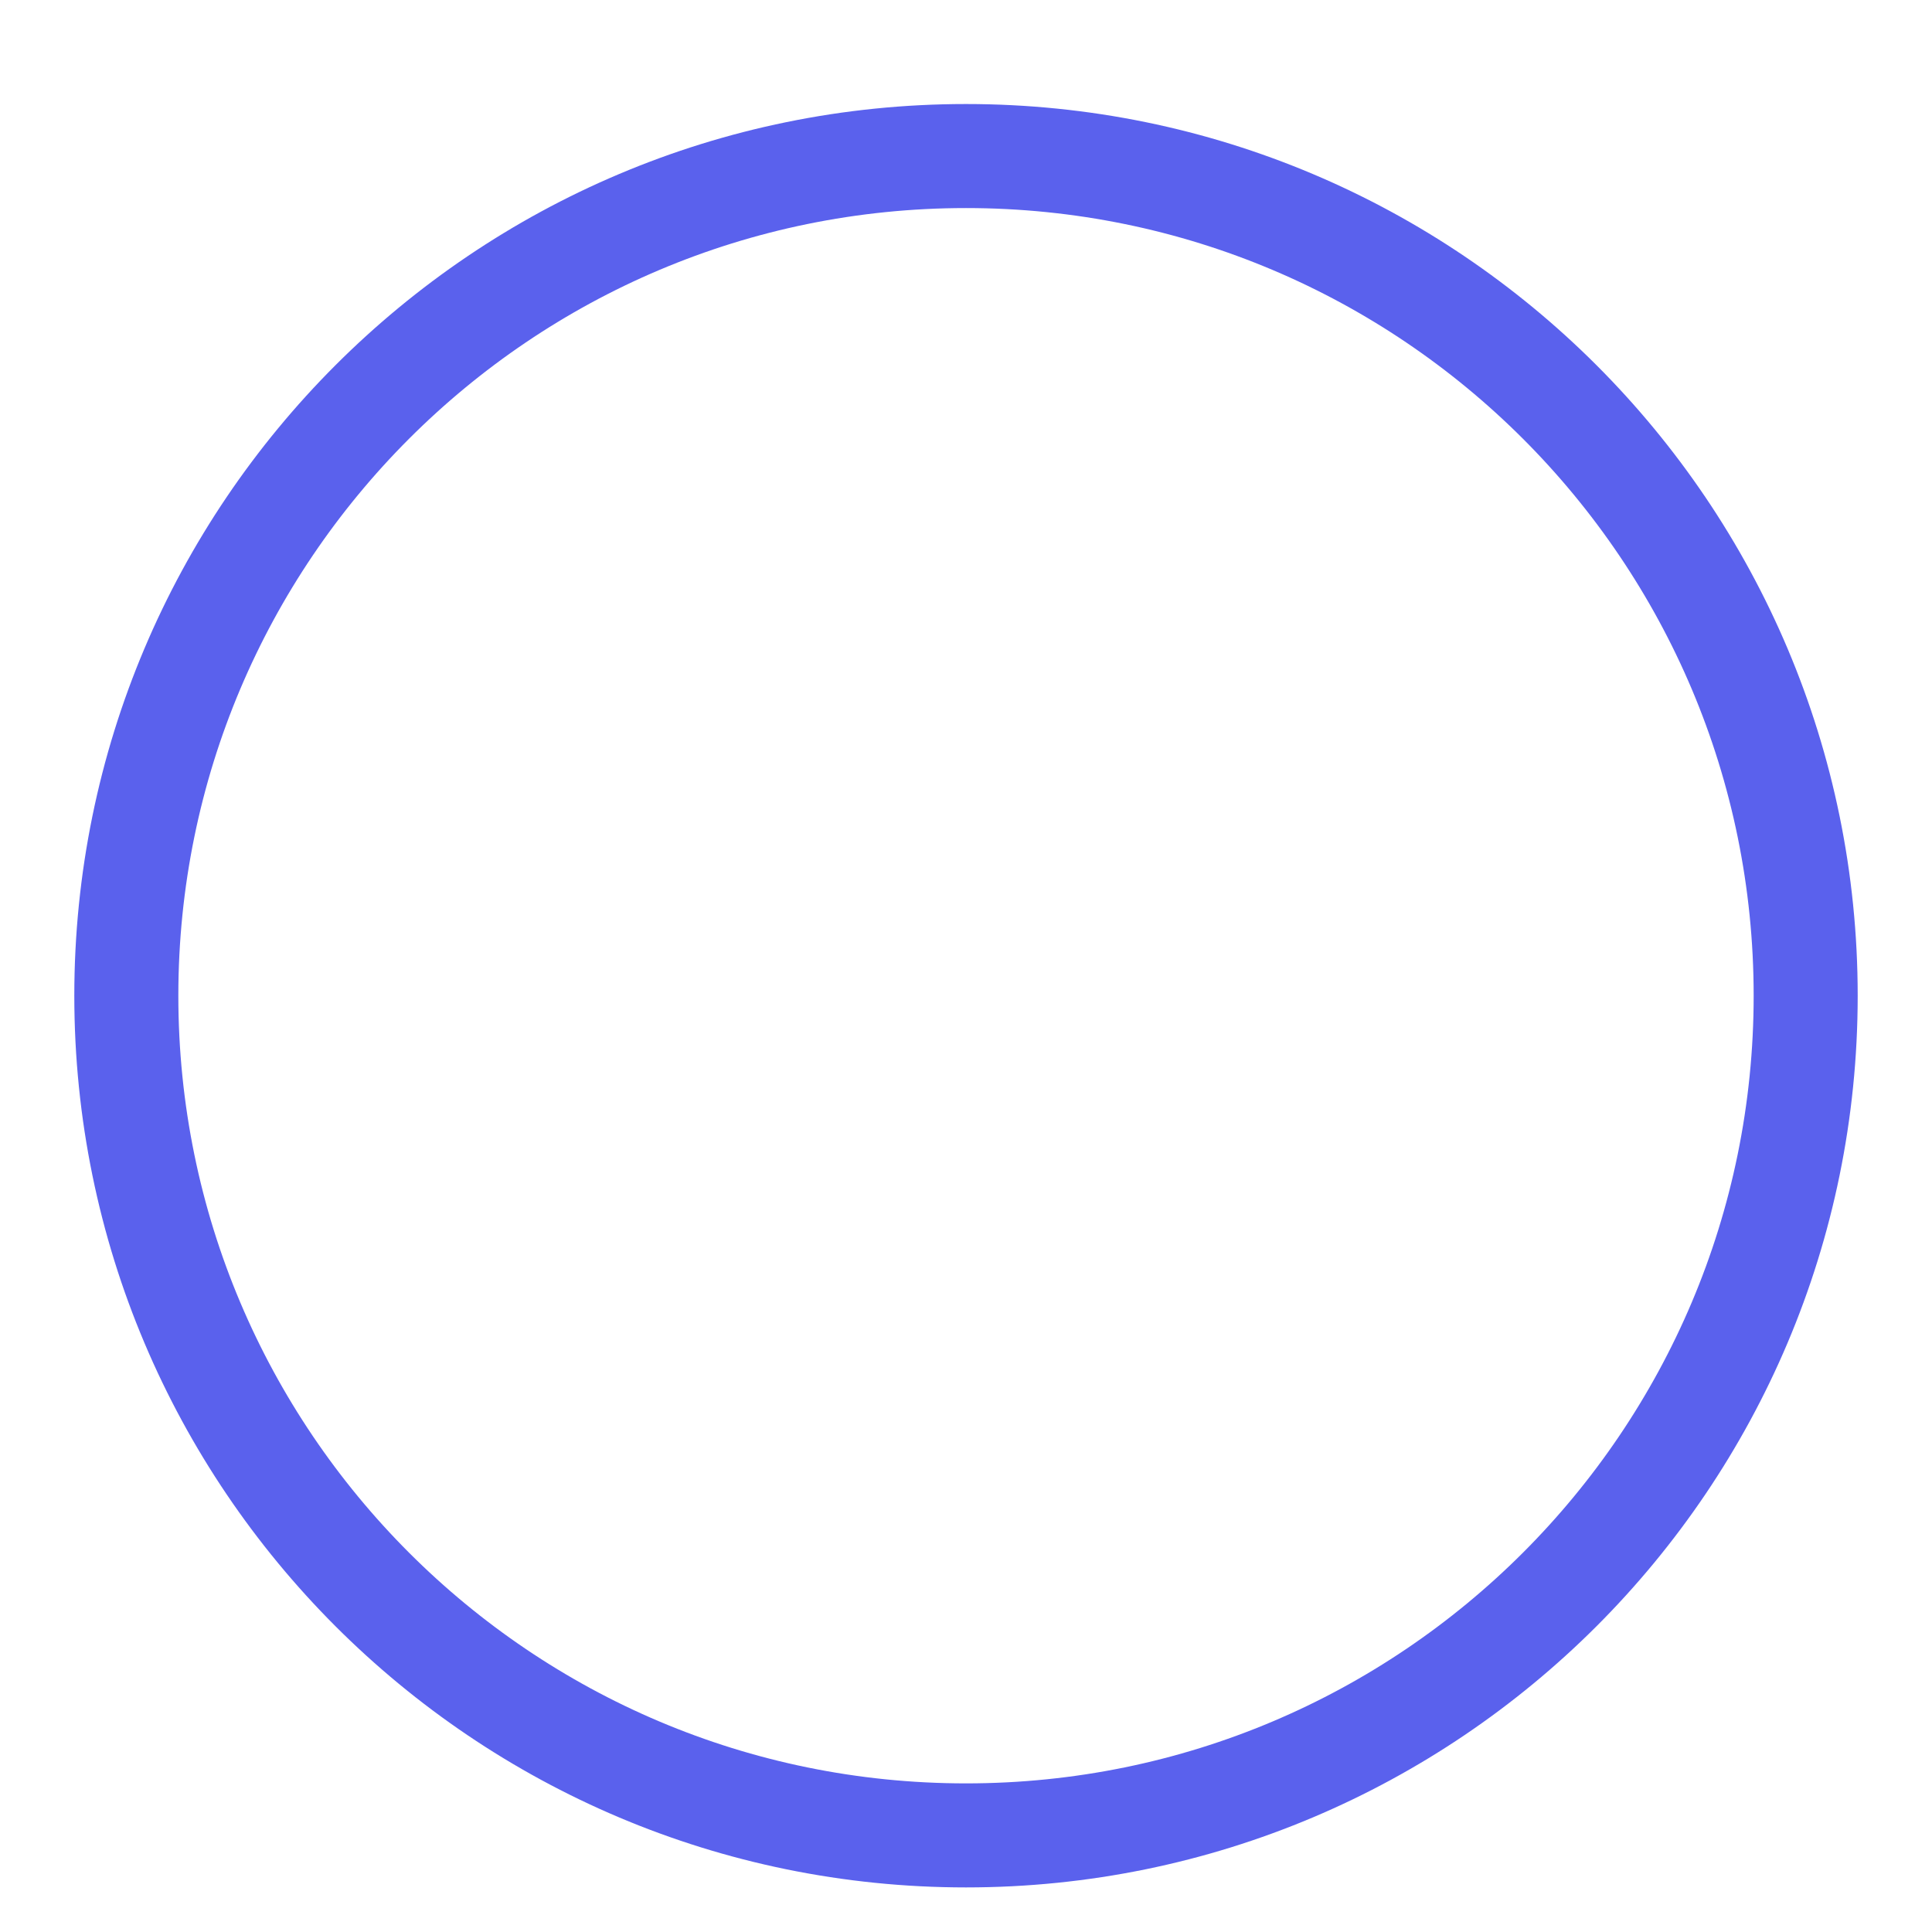
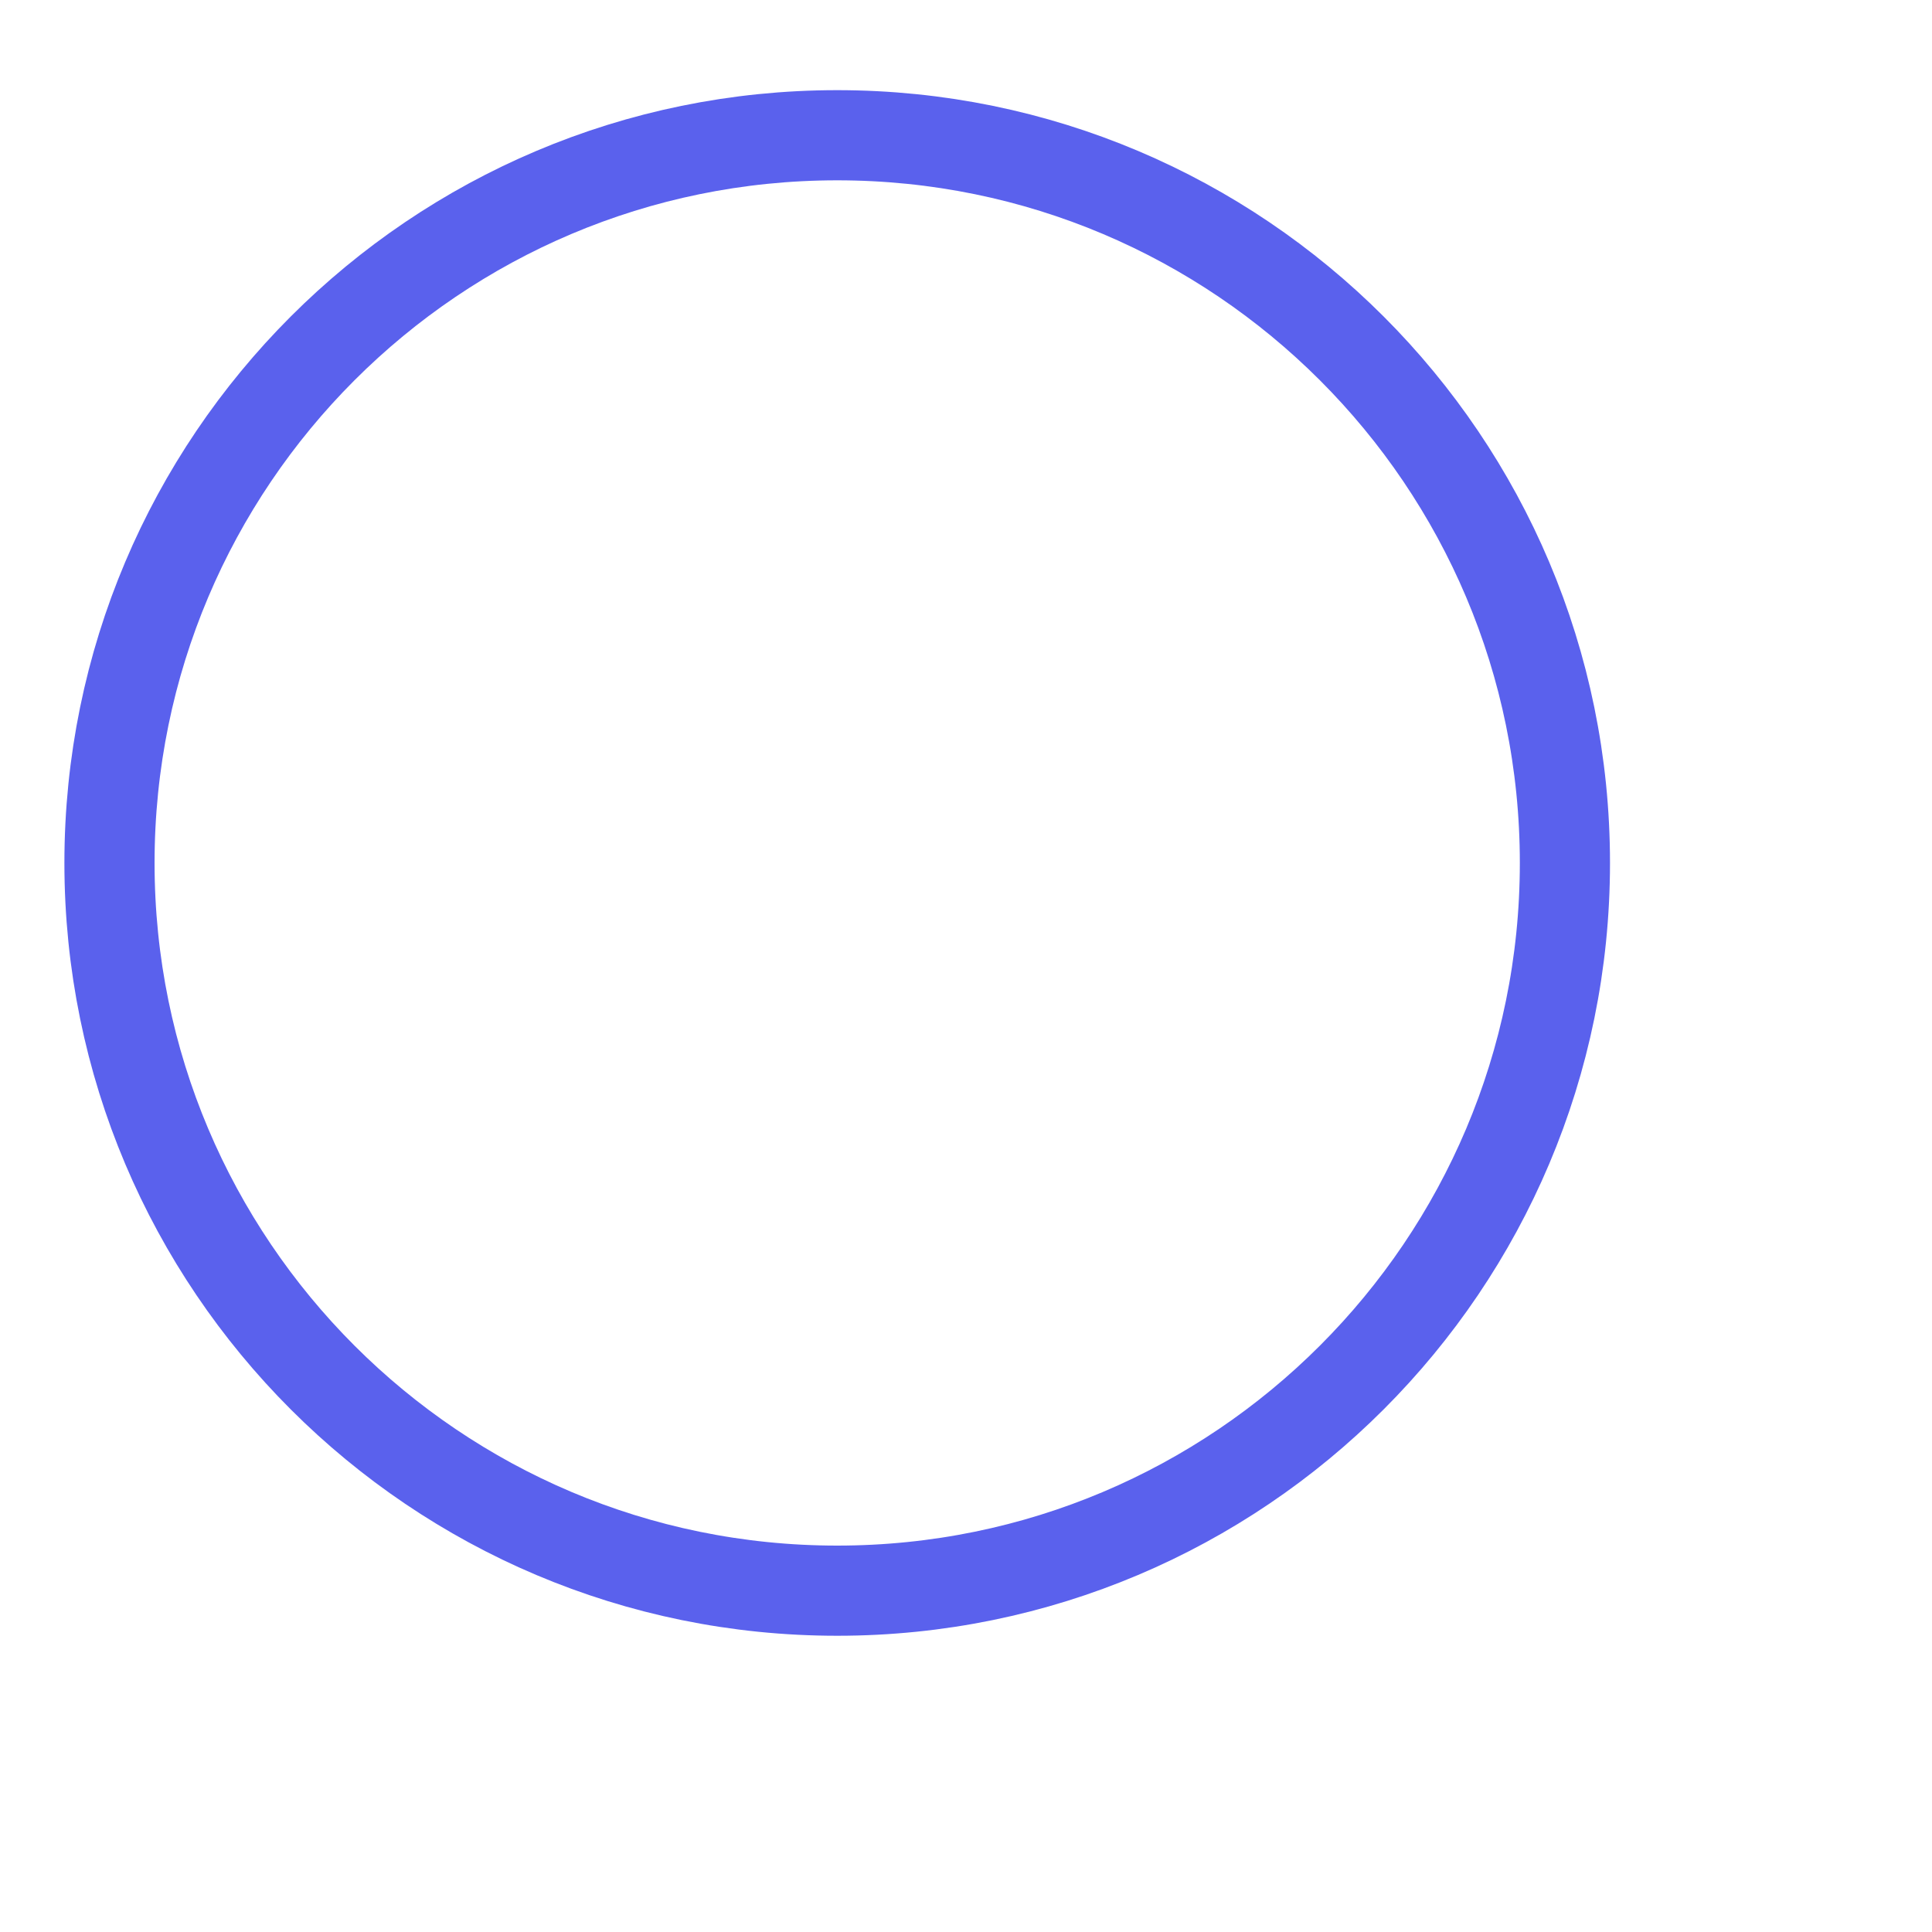
- <svg xmlns="http://www.w3.org/2000/svg" width="13" height="13" viewBox="0 0 13 13" fill="none">
+ <svg xmlns="http://www.w3.org/2000/svg" width="15" height="15" viewBox="0 0 15 15" fill="none">
  <rect x="0.85" y="1.05" width="11.3" height="11.3" rx="5.65" stroke="#5A61ED" stroke-width="0.7" />
</svg>
